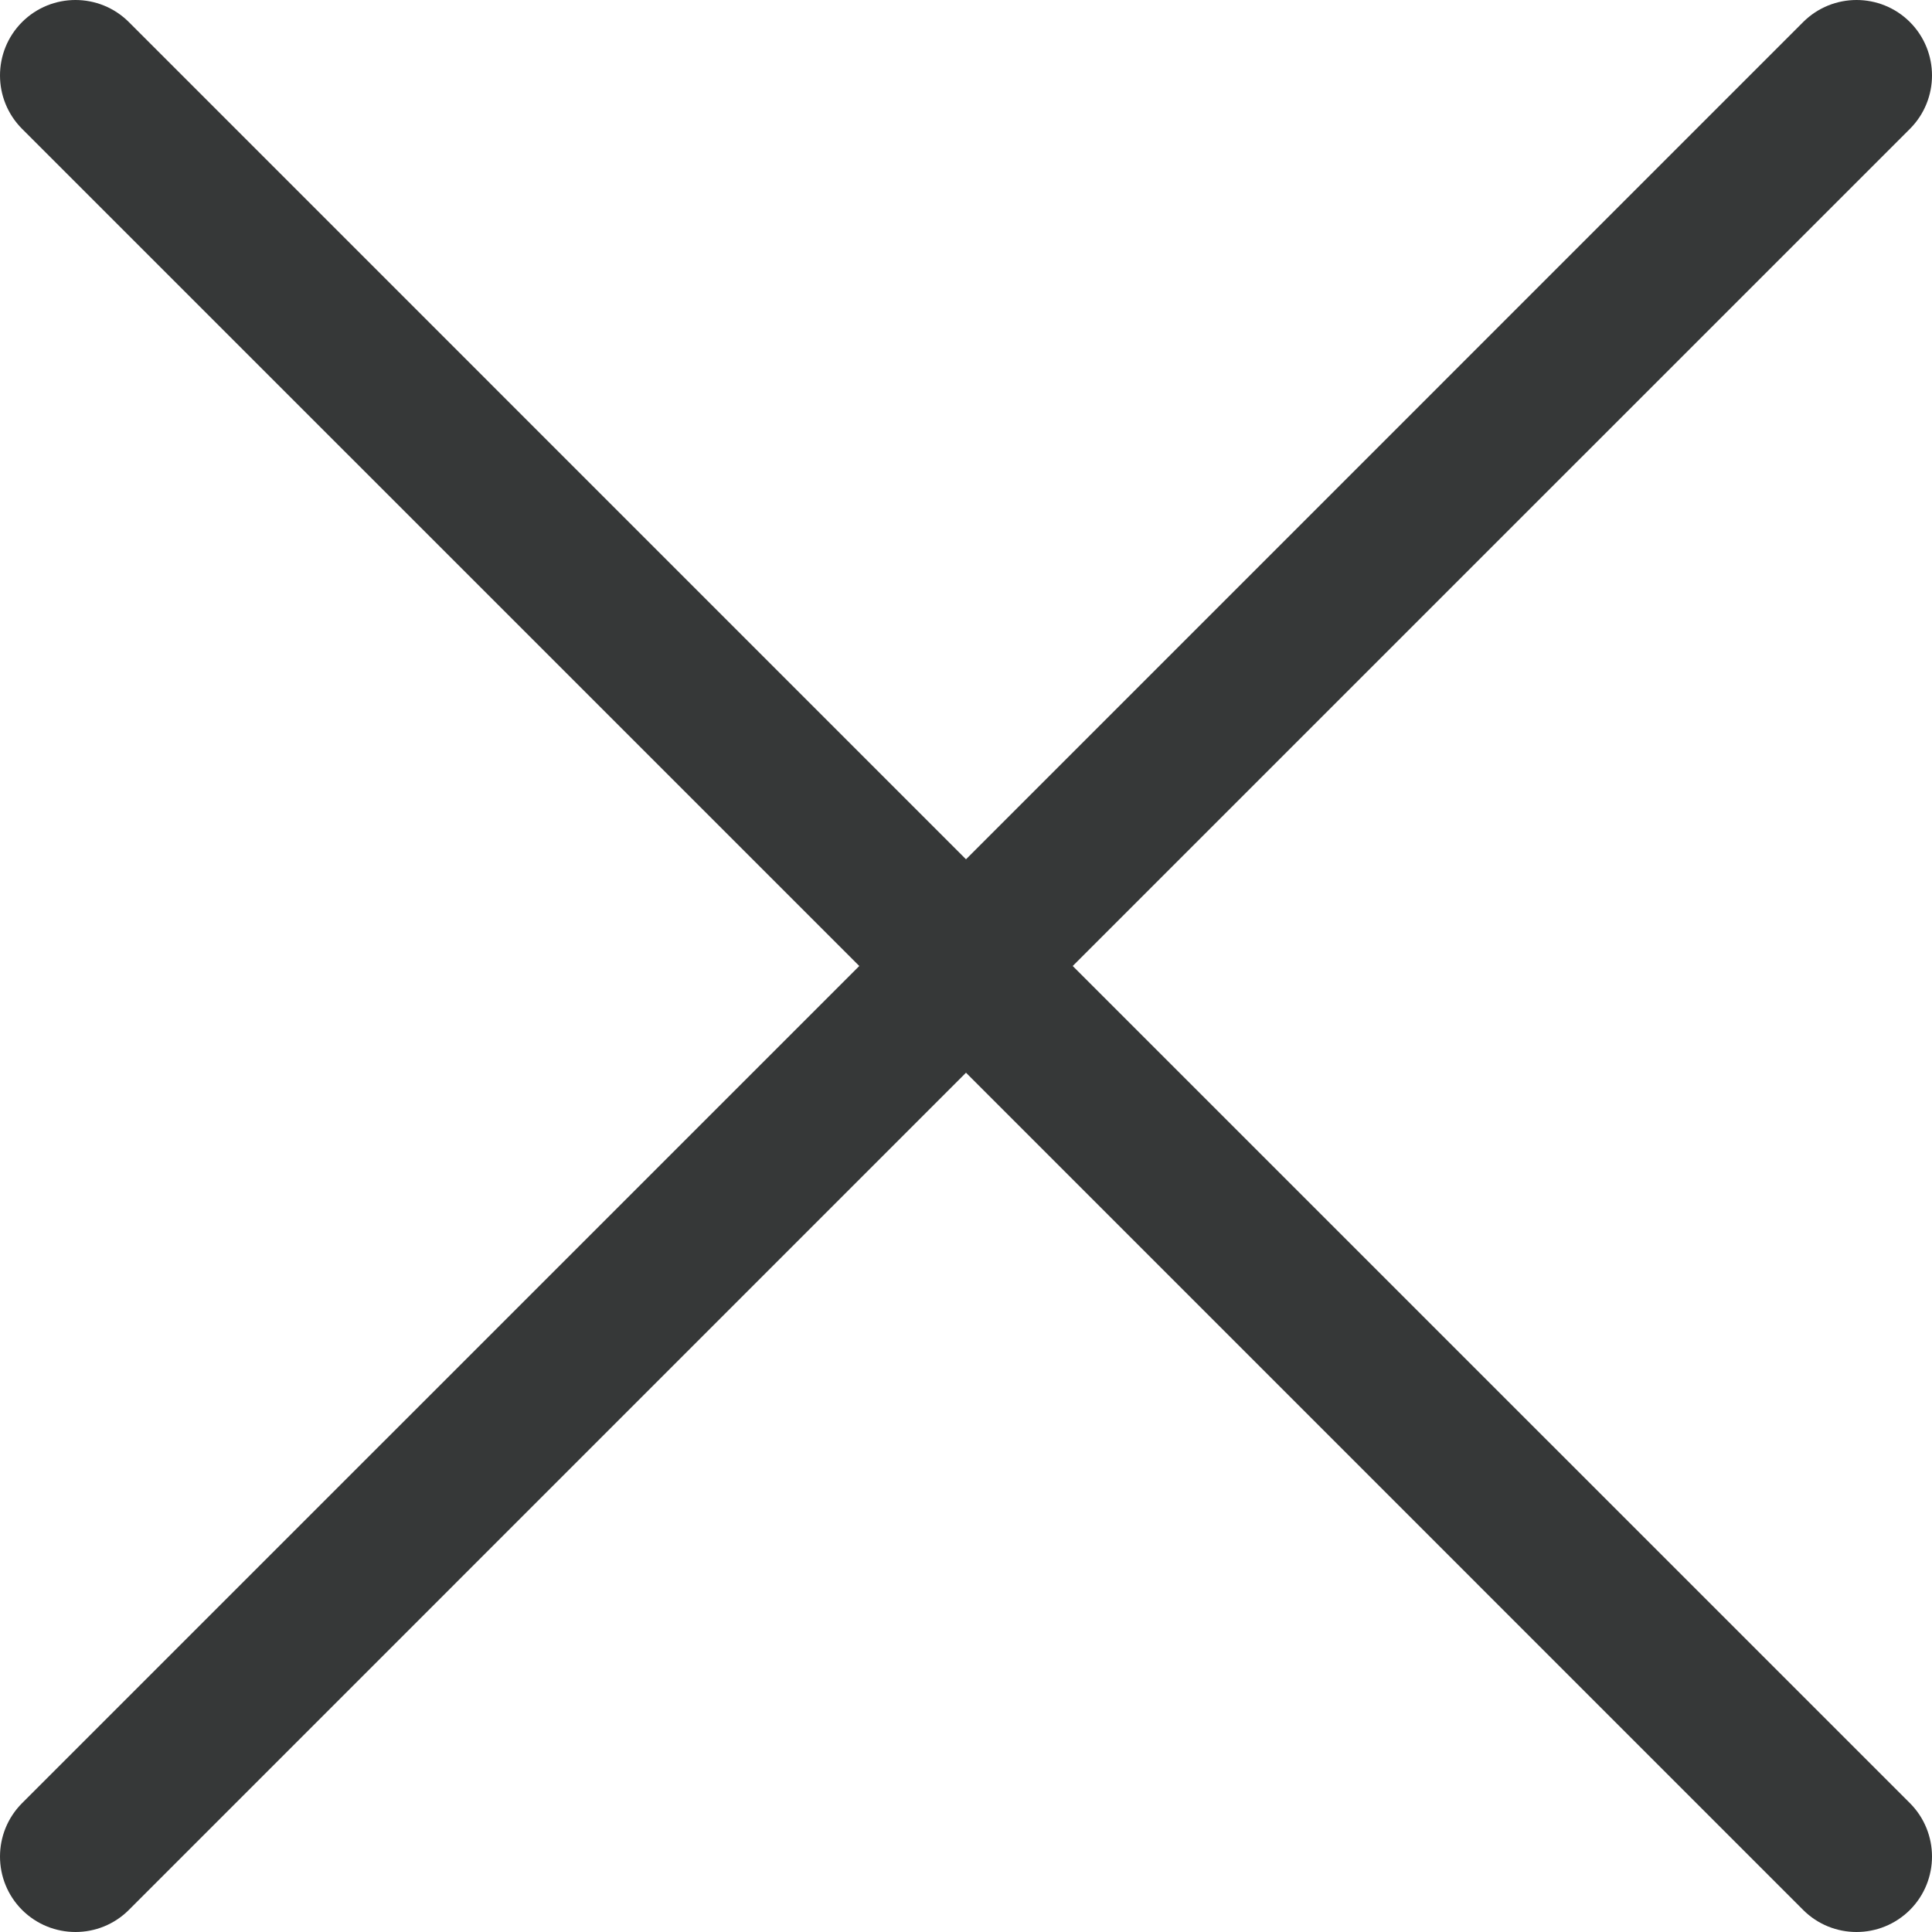
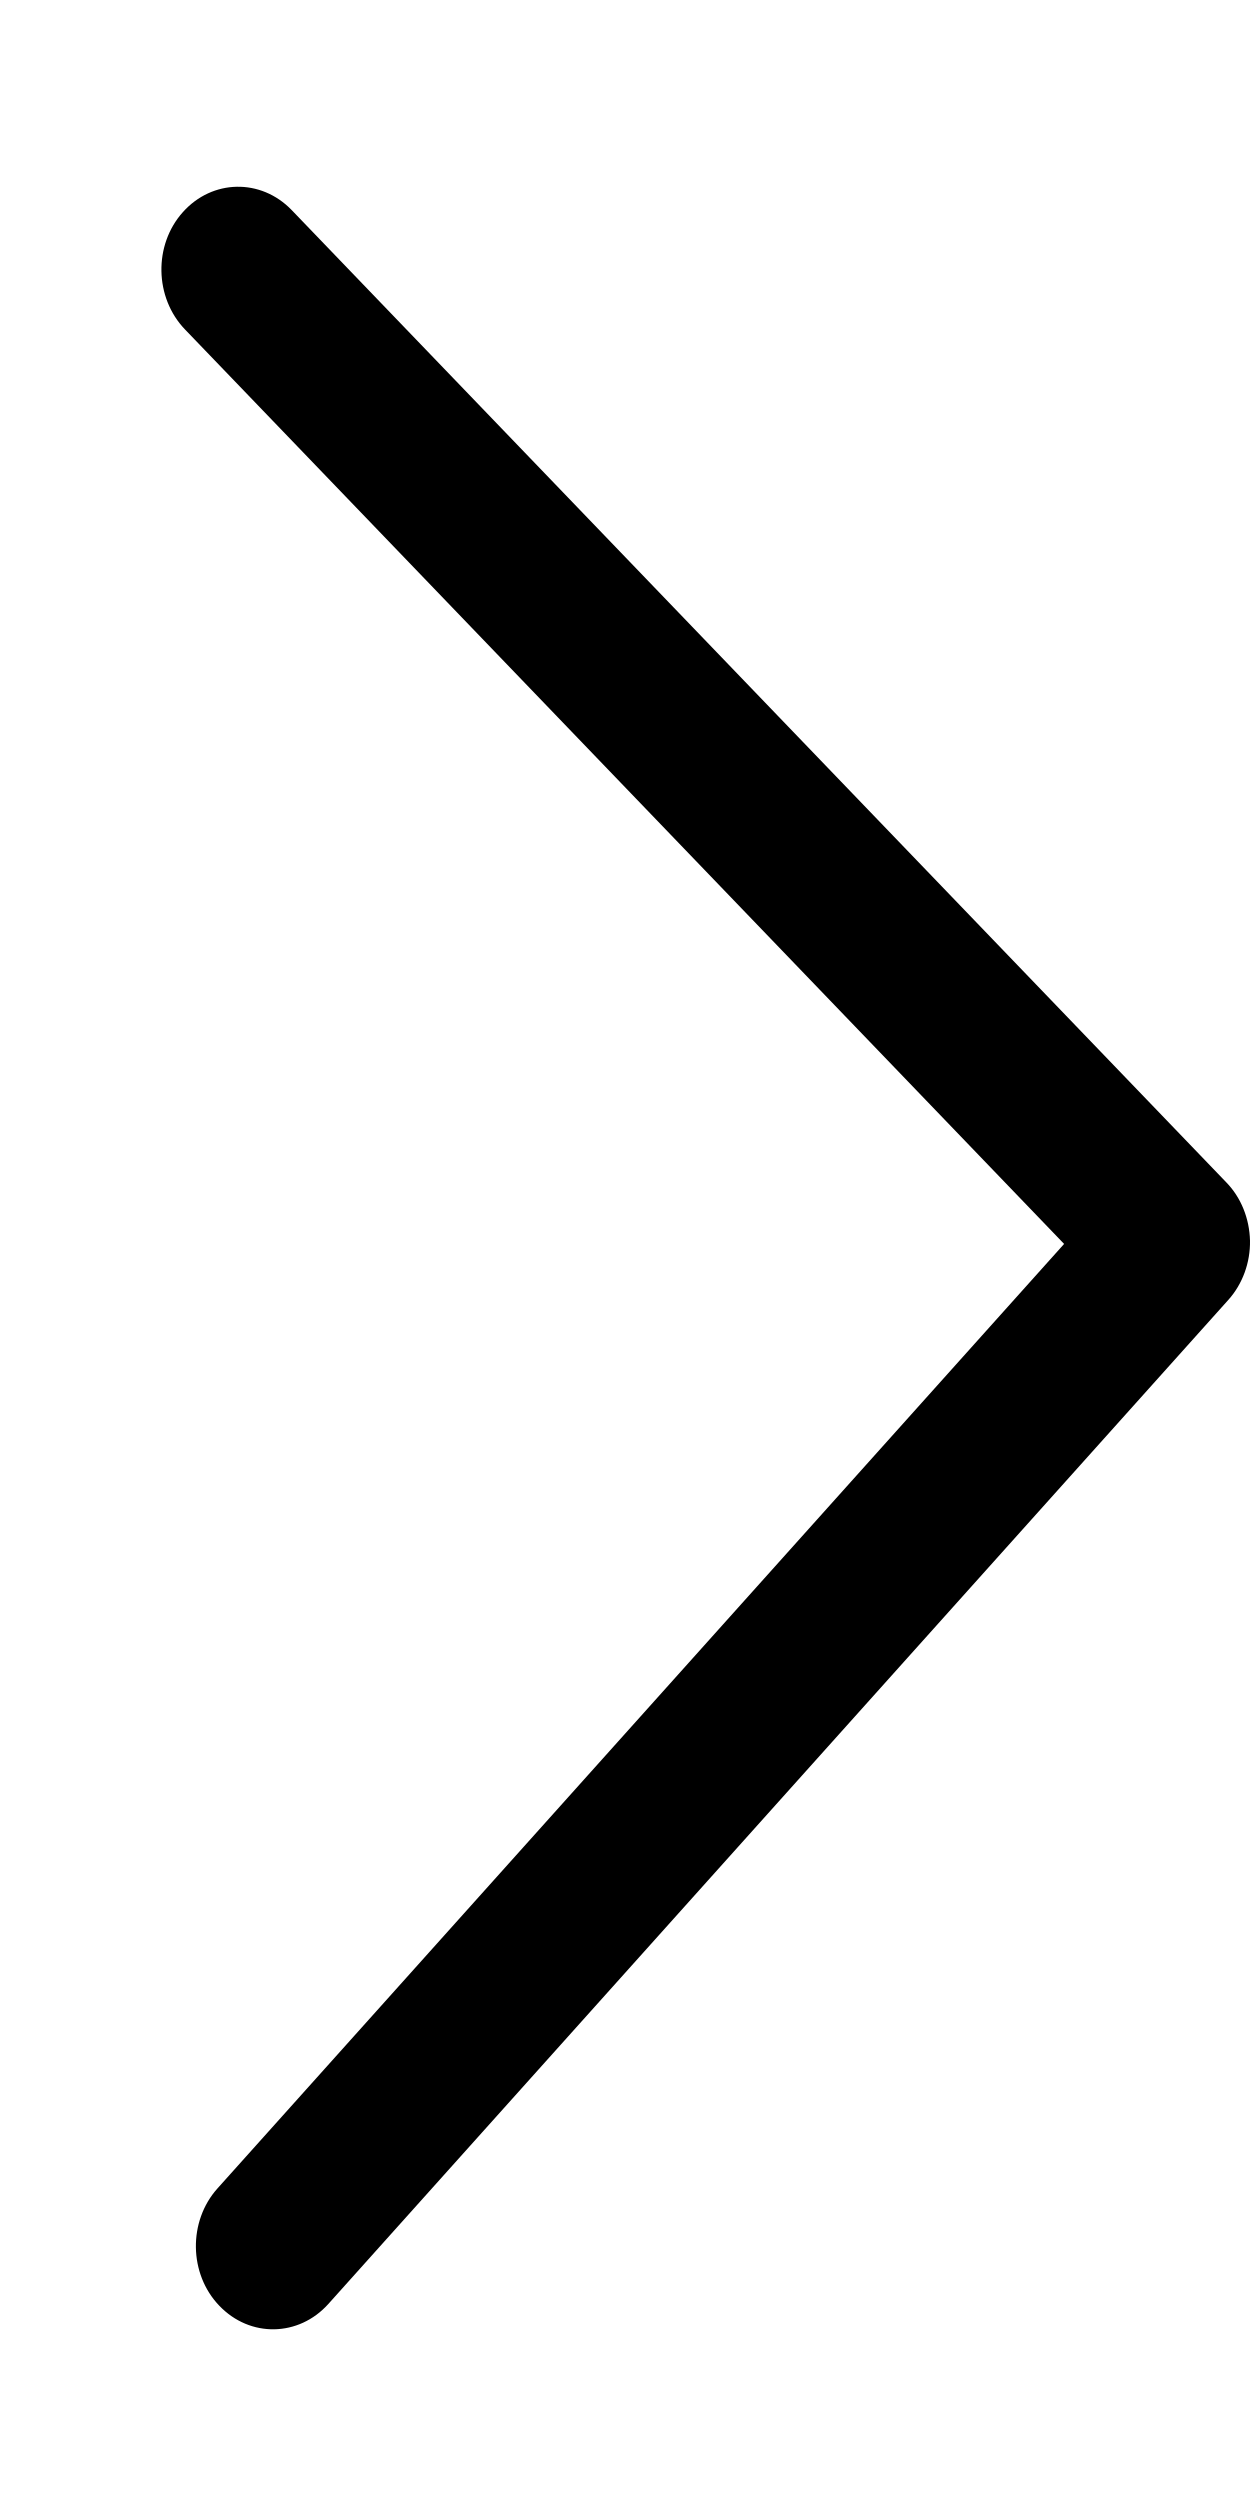
- <svg xmlns="http://www.w3.org/2000/svg" width="26" height="26" viewBox="0 0 26 26" fill="none">
-   <path fill-rule="evenodd" clip-rule="evenodd" d="M14.436 13L25.703 1.734C26.099 1.337 26.099 0.694 25.703 0.297C25.306 -0.099 24.663 -0.099 24.266 0.297L13 11.564L1.734 0.297C1.337 -0.099 0.694 -0.099 0.297 0.297C-0.099 0.694 -0.099 1.337 0.297 1.734L11.564 13L0.297 24.266C-0.099 24.663 -0.099 25.306 0.297 25.703C0.496 25.901 0.756 26 1.016 26C1.276 26 1.536 25.901 1.734 25.703L13 14.436L24.266 25.703C24.464 25.901 24.724 26 24.984 26C25.244 26 25.504 25.901 25.703 25.703C26.099 25.306 26.099 24.663 25.703 24.266L14.436 13Z" fill="#363838" />
+ <svg xmlns="http://www.w3.org/2000/svg" width="7" height="14" viewBox="0 0 7 14" fill="none">
+   <path d="M6.867 6.621L1.633 1.176C1.461 0.998 1.189 1.003 1.024 1.188C0.859 1.372 0.865 1.667 1.036 1.845L5.959 6.966L1.218 12.255C1.053 12.439 1.057 12.734 1.228 12.912C1.314 13.002 1.425 13.046 1.536 13.044C1.646 13.042 1.755 12.995 1.838 12.903L6.879 7.279C6.958 7.191 7.002 7.071 7 6.948C6.997 6.824 6.95 6.706 6.867 6.621Z" fill="black" />
</svg>
